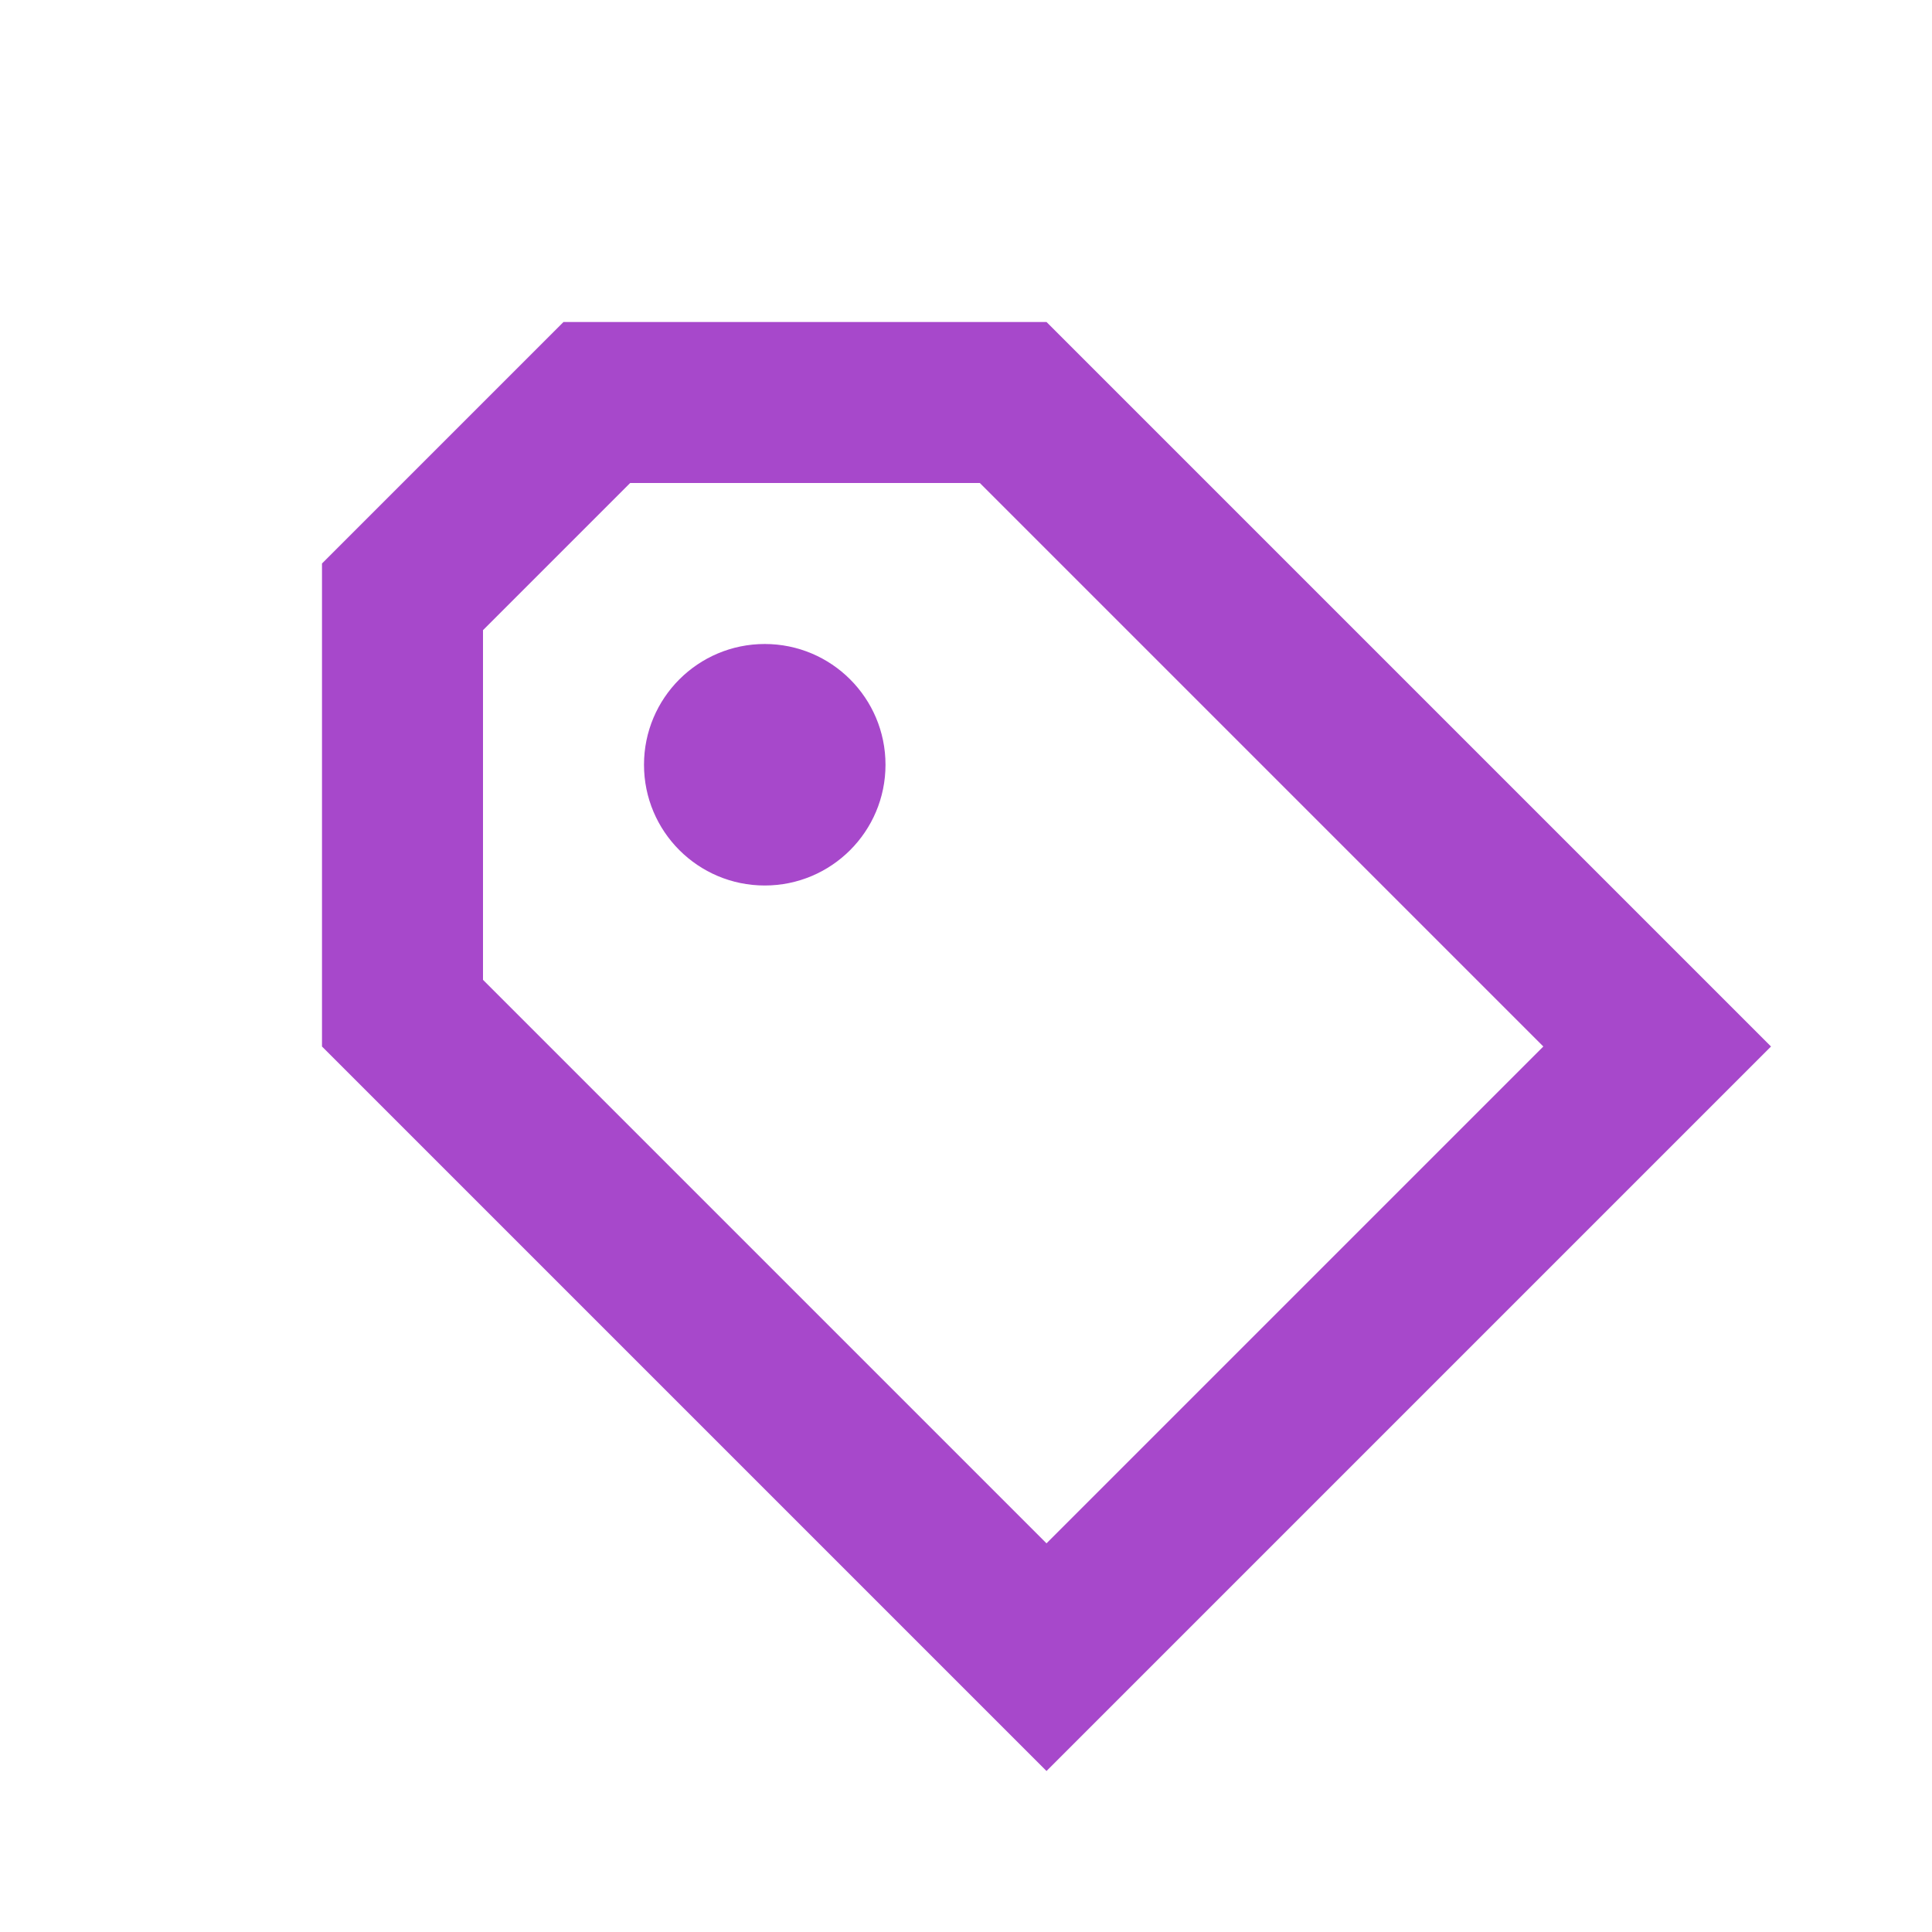
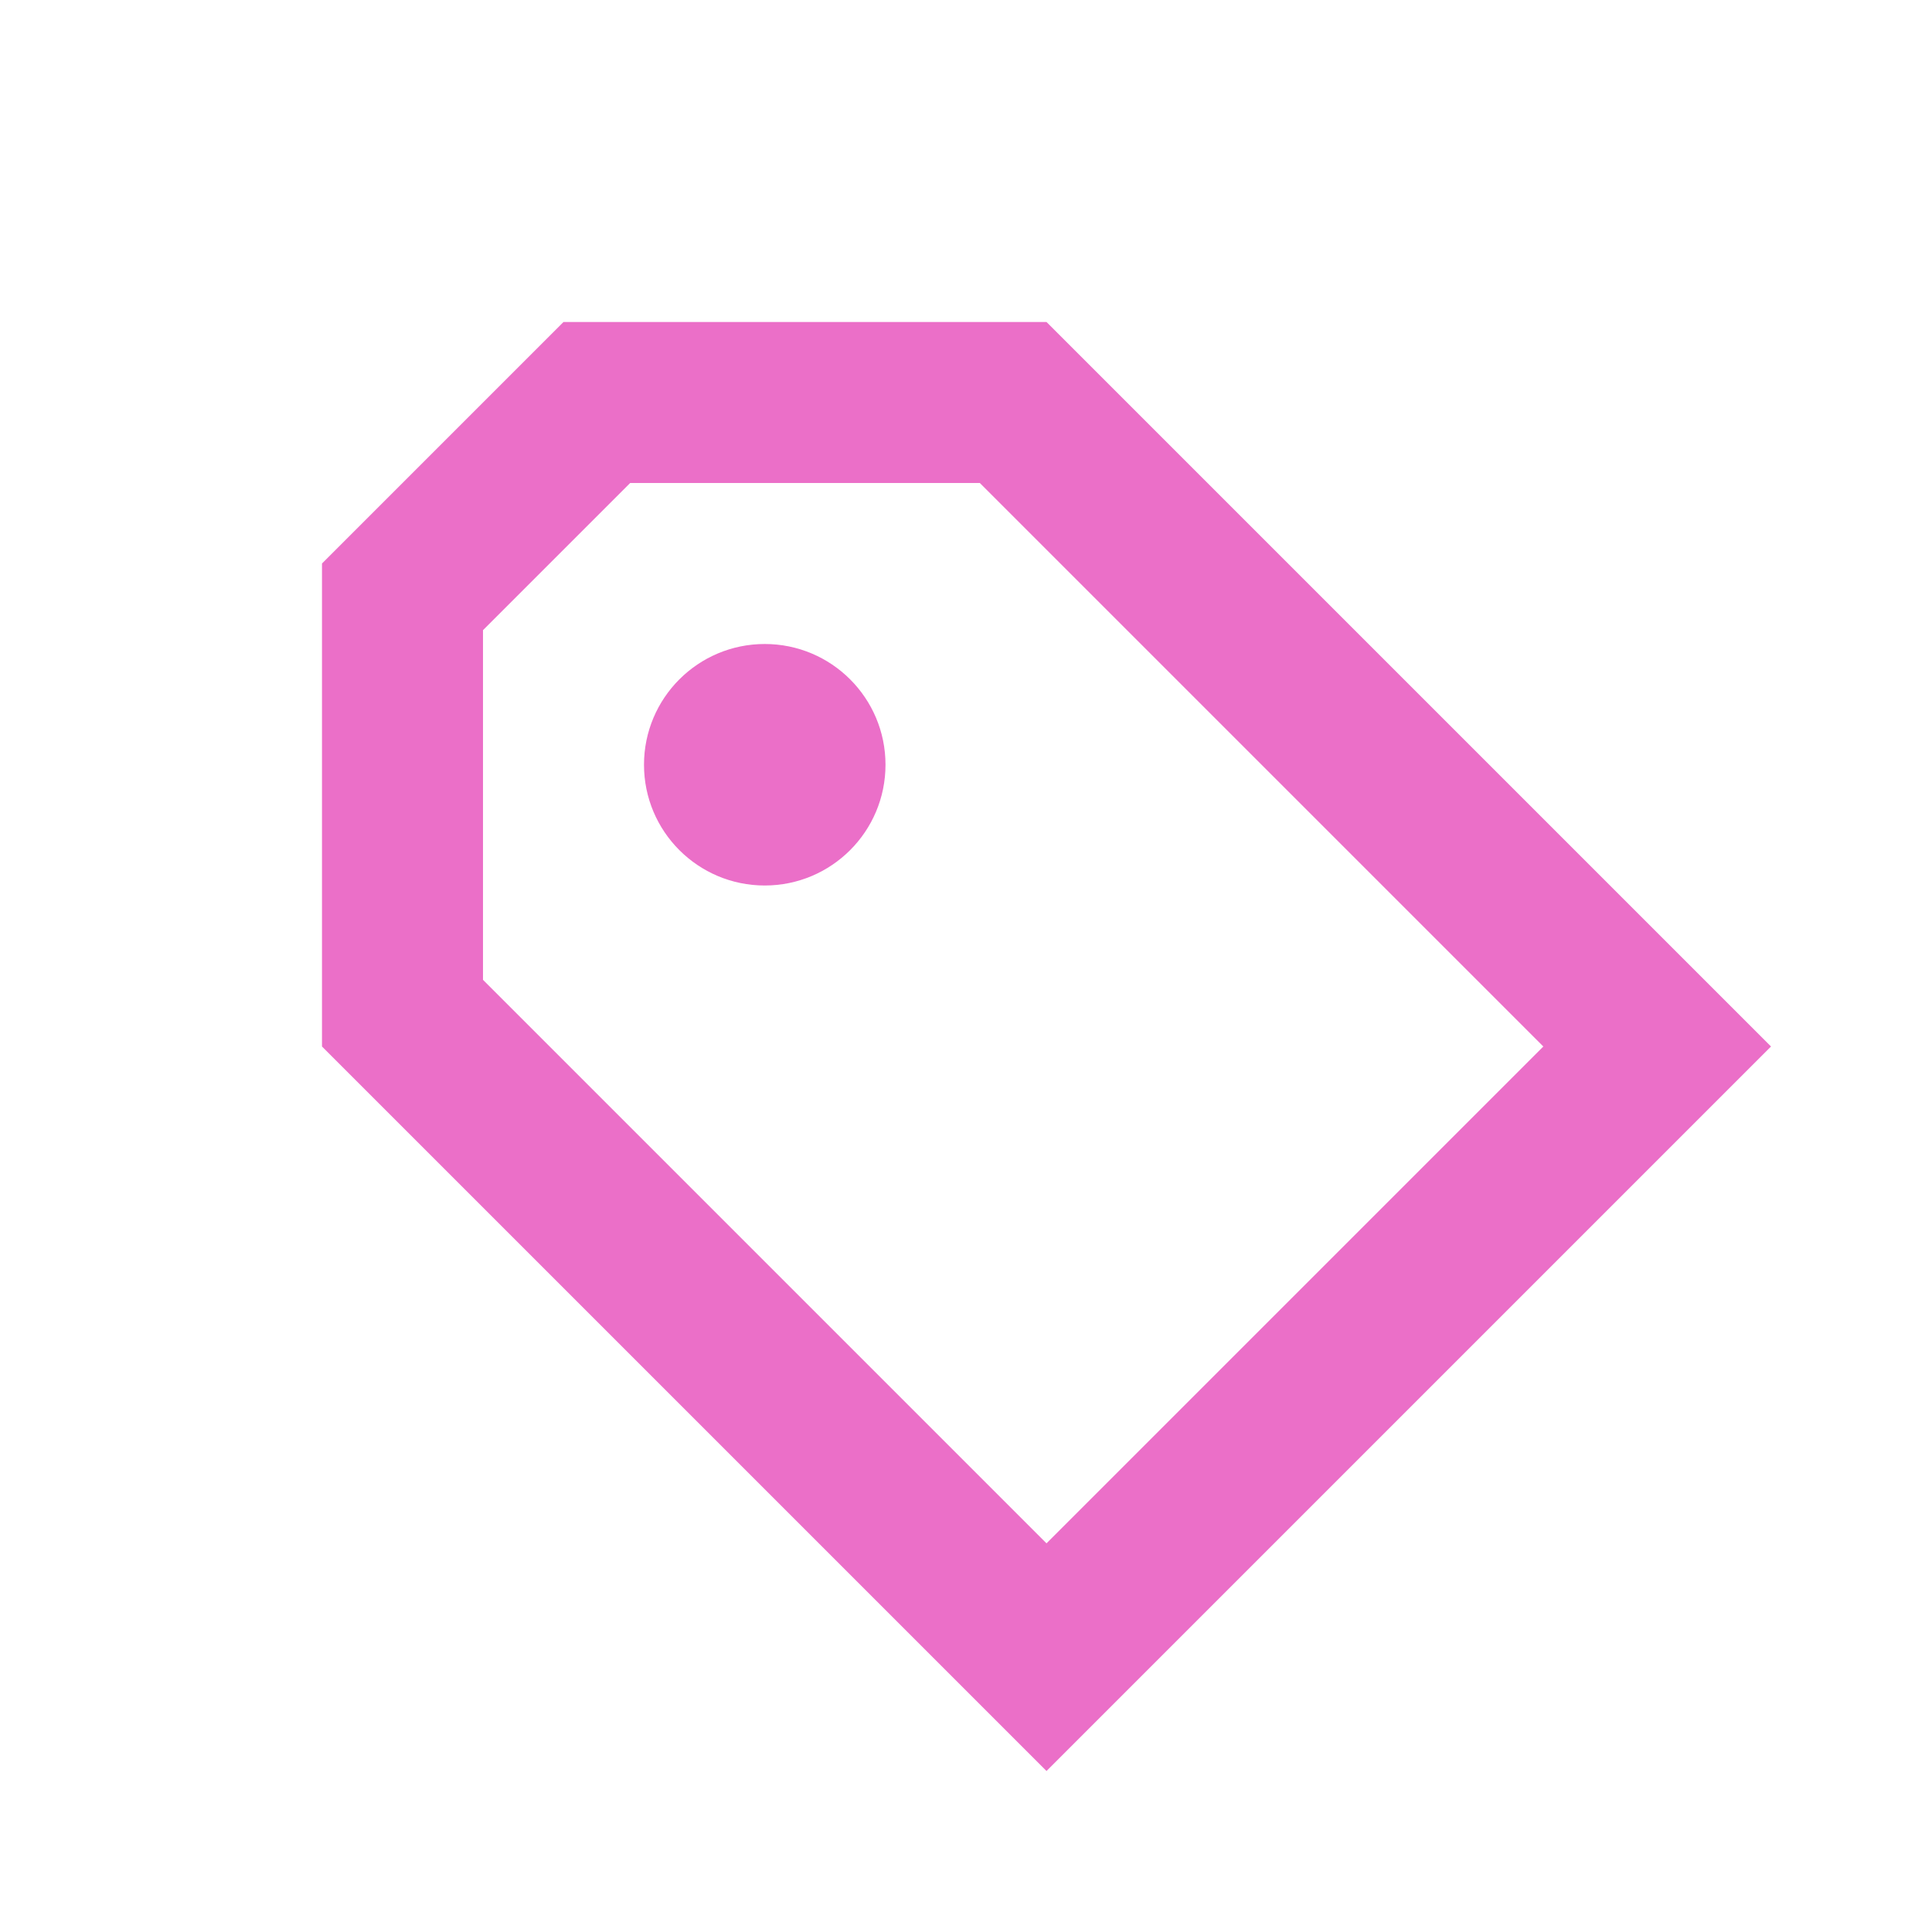
<svg xmlns="http://www.w3.org/2000/svg" width="24" height="24" viewBox="0 0 24 24" fill="none">
-   <path d="M7.414 5L12.586 5L20.586 13L13 20.586L5 12.586L5 7.414L7.414 5Z" stroke="#A748CB" stroke-width="2" />
-   <ellipse cx="9.5" cy="9.5" rx="1.5" ry="1.5" transform="rotate(90 9.5 9.5)" fill="#A748CB" />
+   <path d="M7.414 5L12.586 5L20.586 13L13 20.586L5 12.586L5 7.414L7.414 5Z" stroke="#eb6fc8" stroke-width="2" />
+   <ellipse cx="9.5" cy="9.5" rx="1.5" ry="1.5" transform="rotate(90 9.5 9.5)" fill="#eb6fc8" />
</svg>
